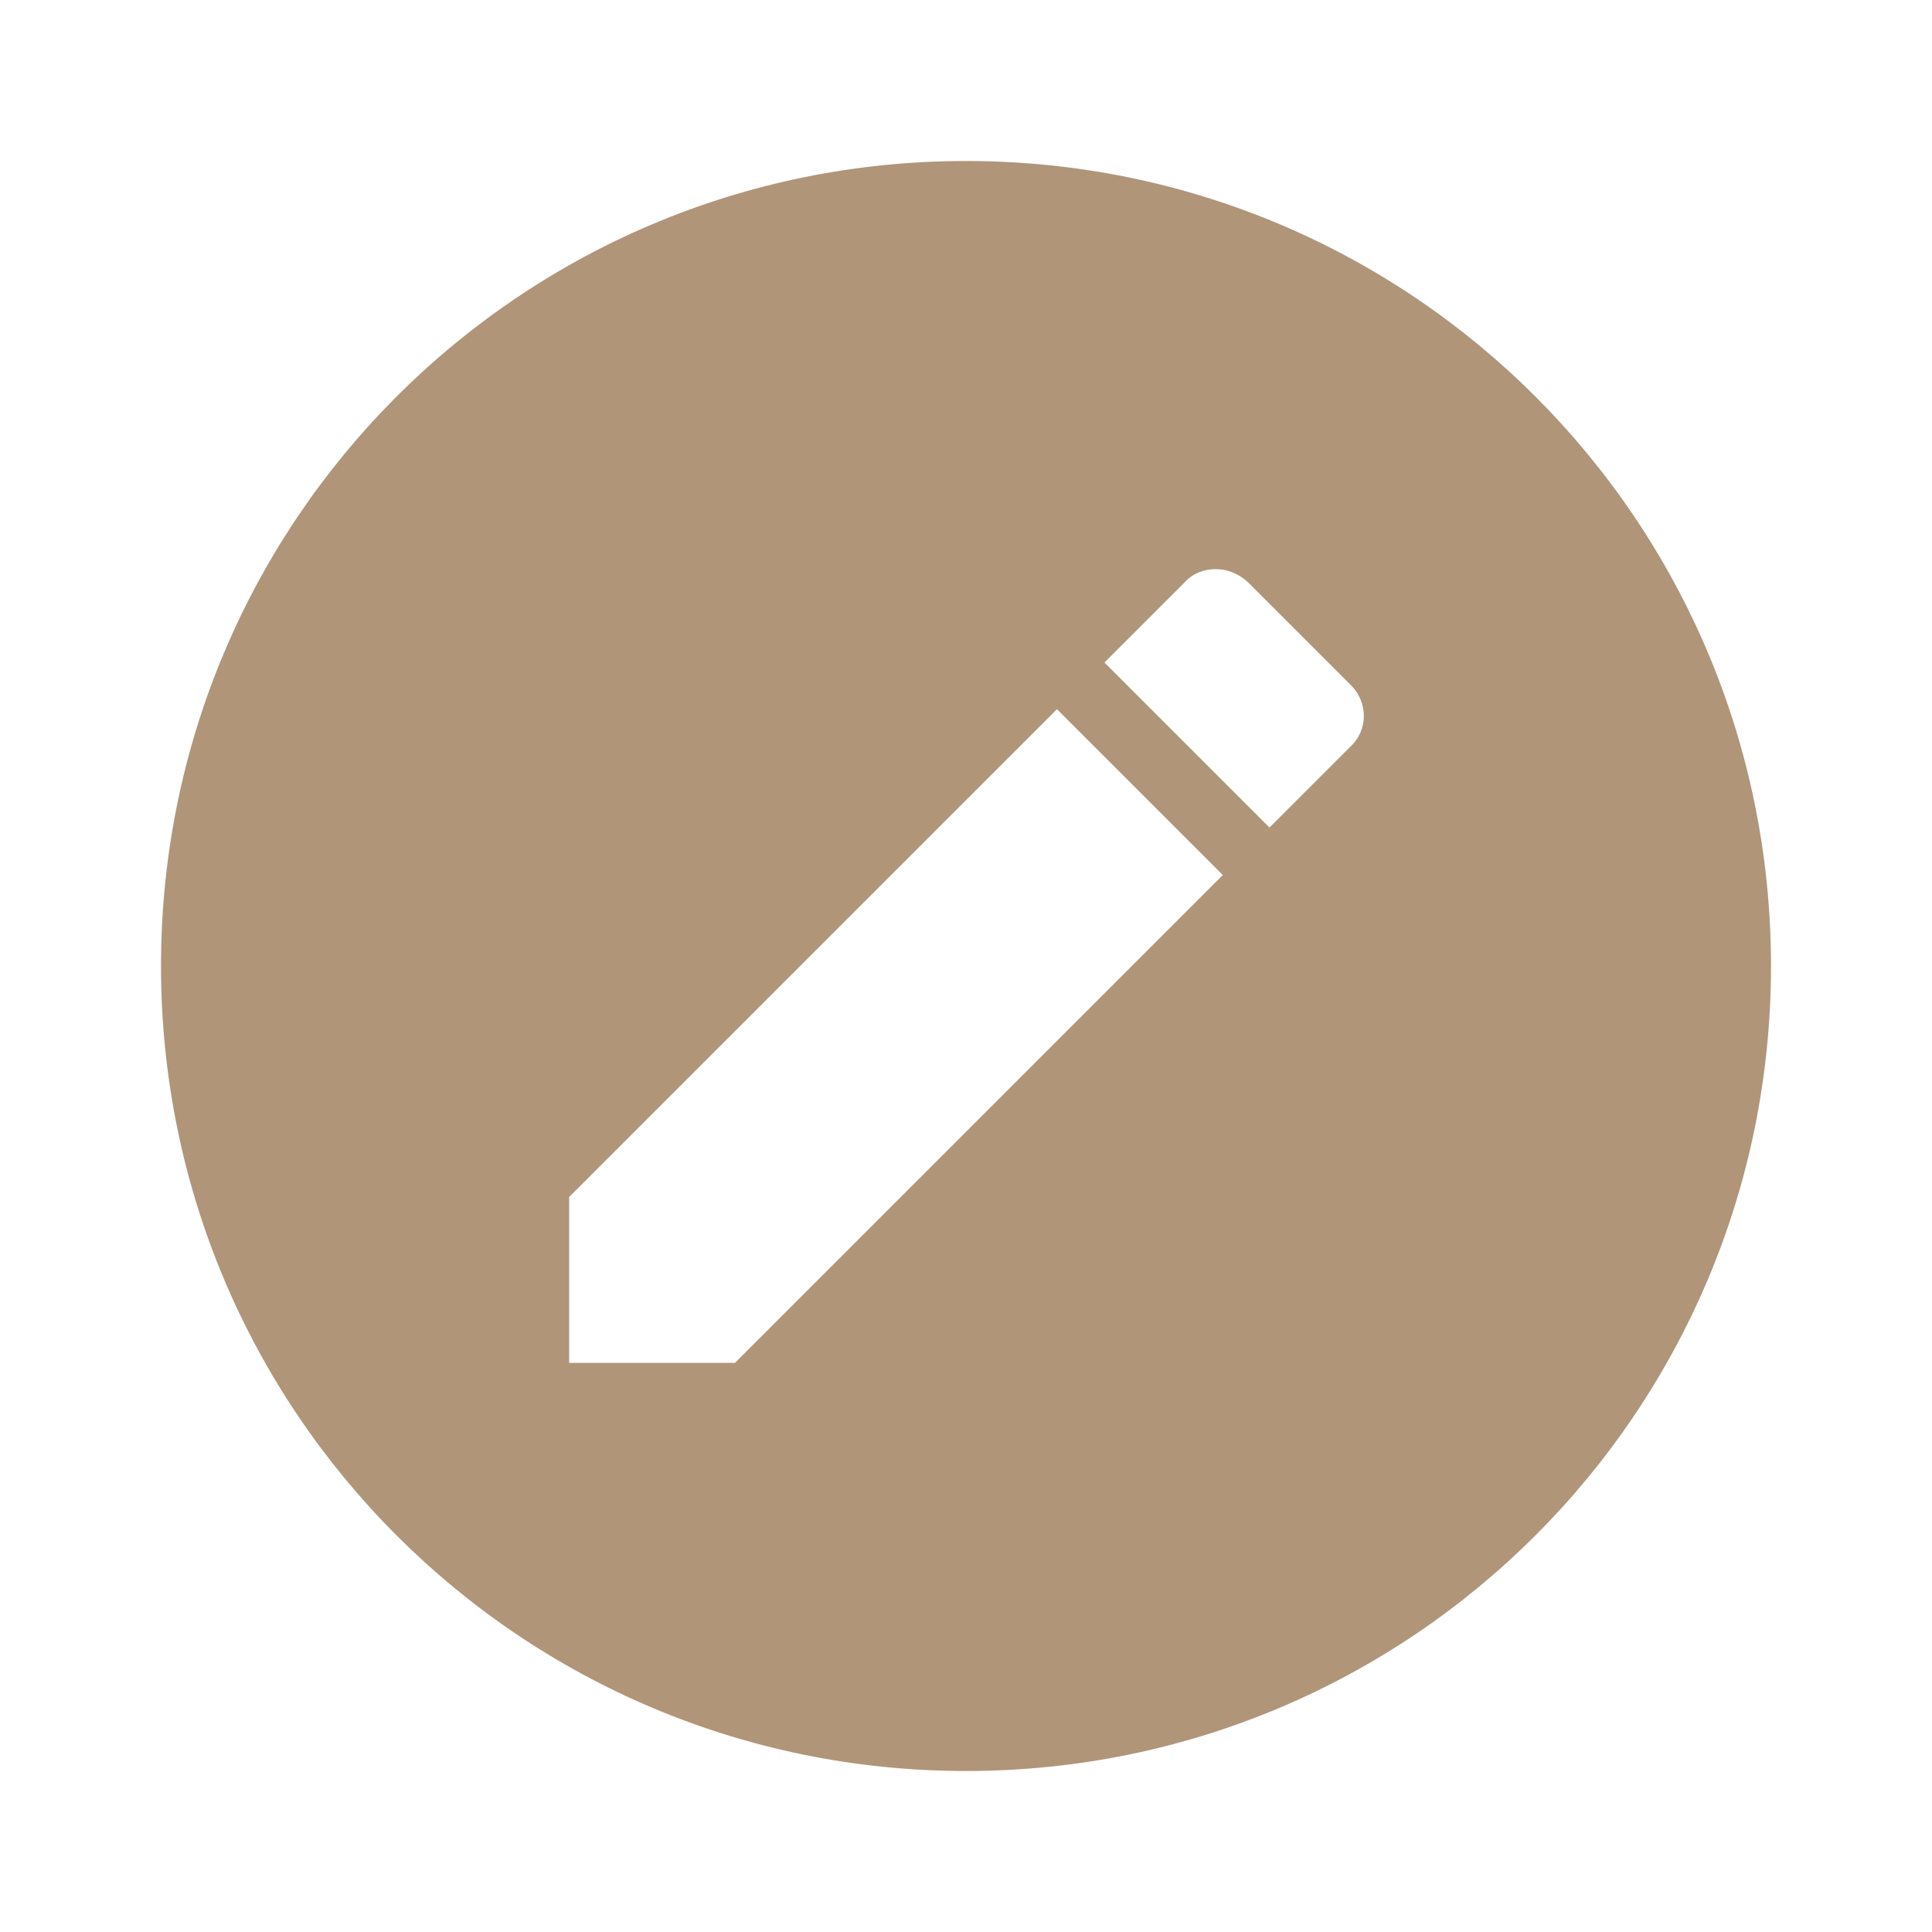
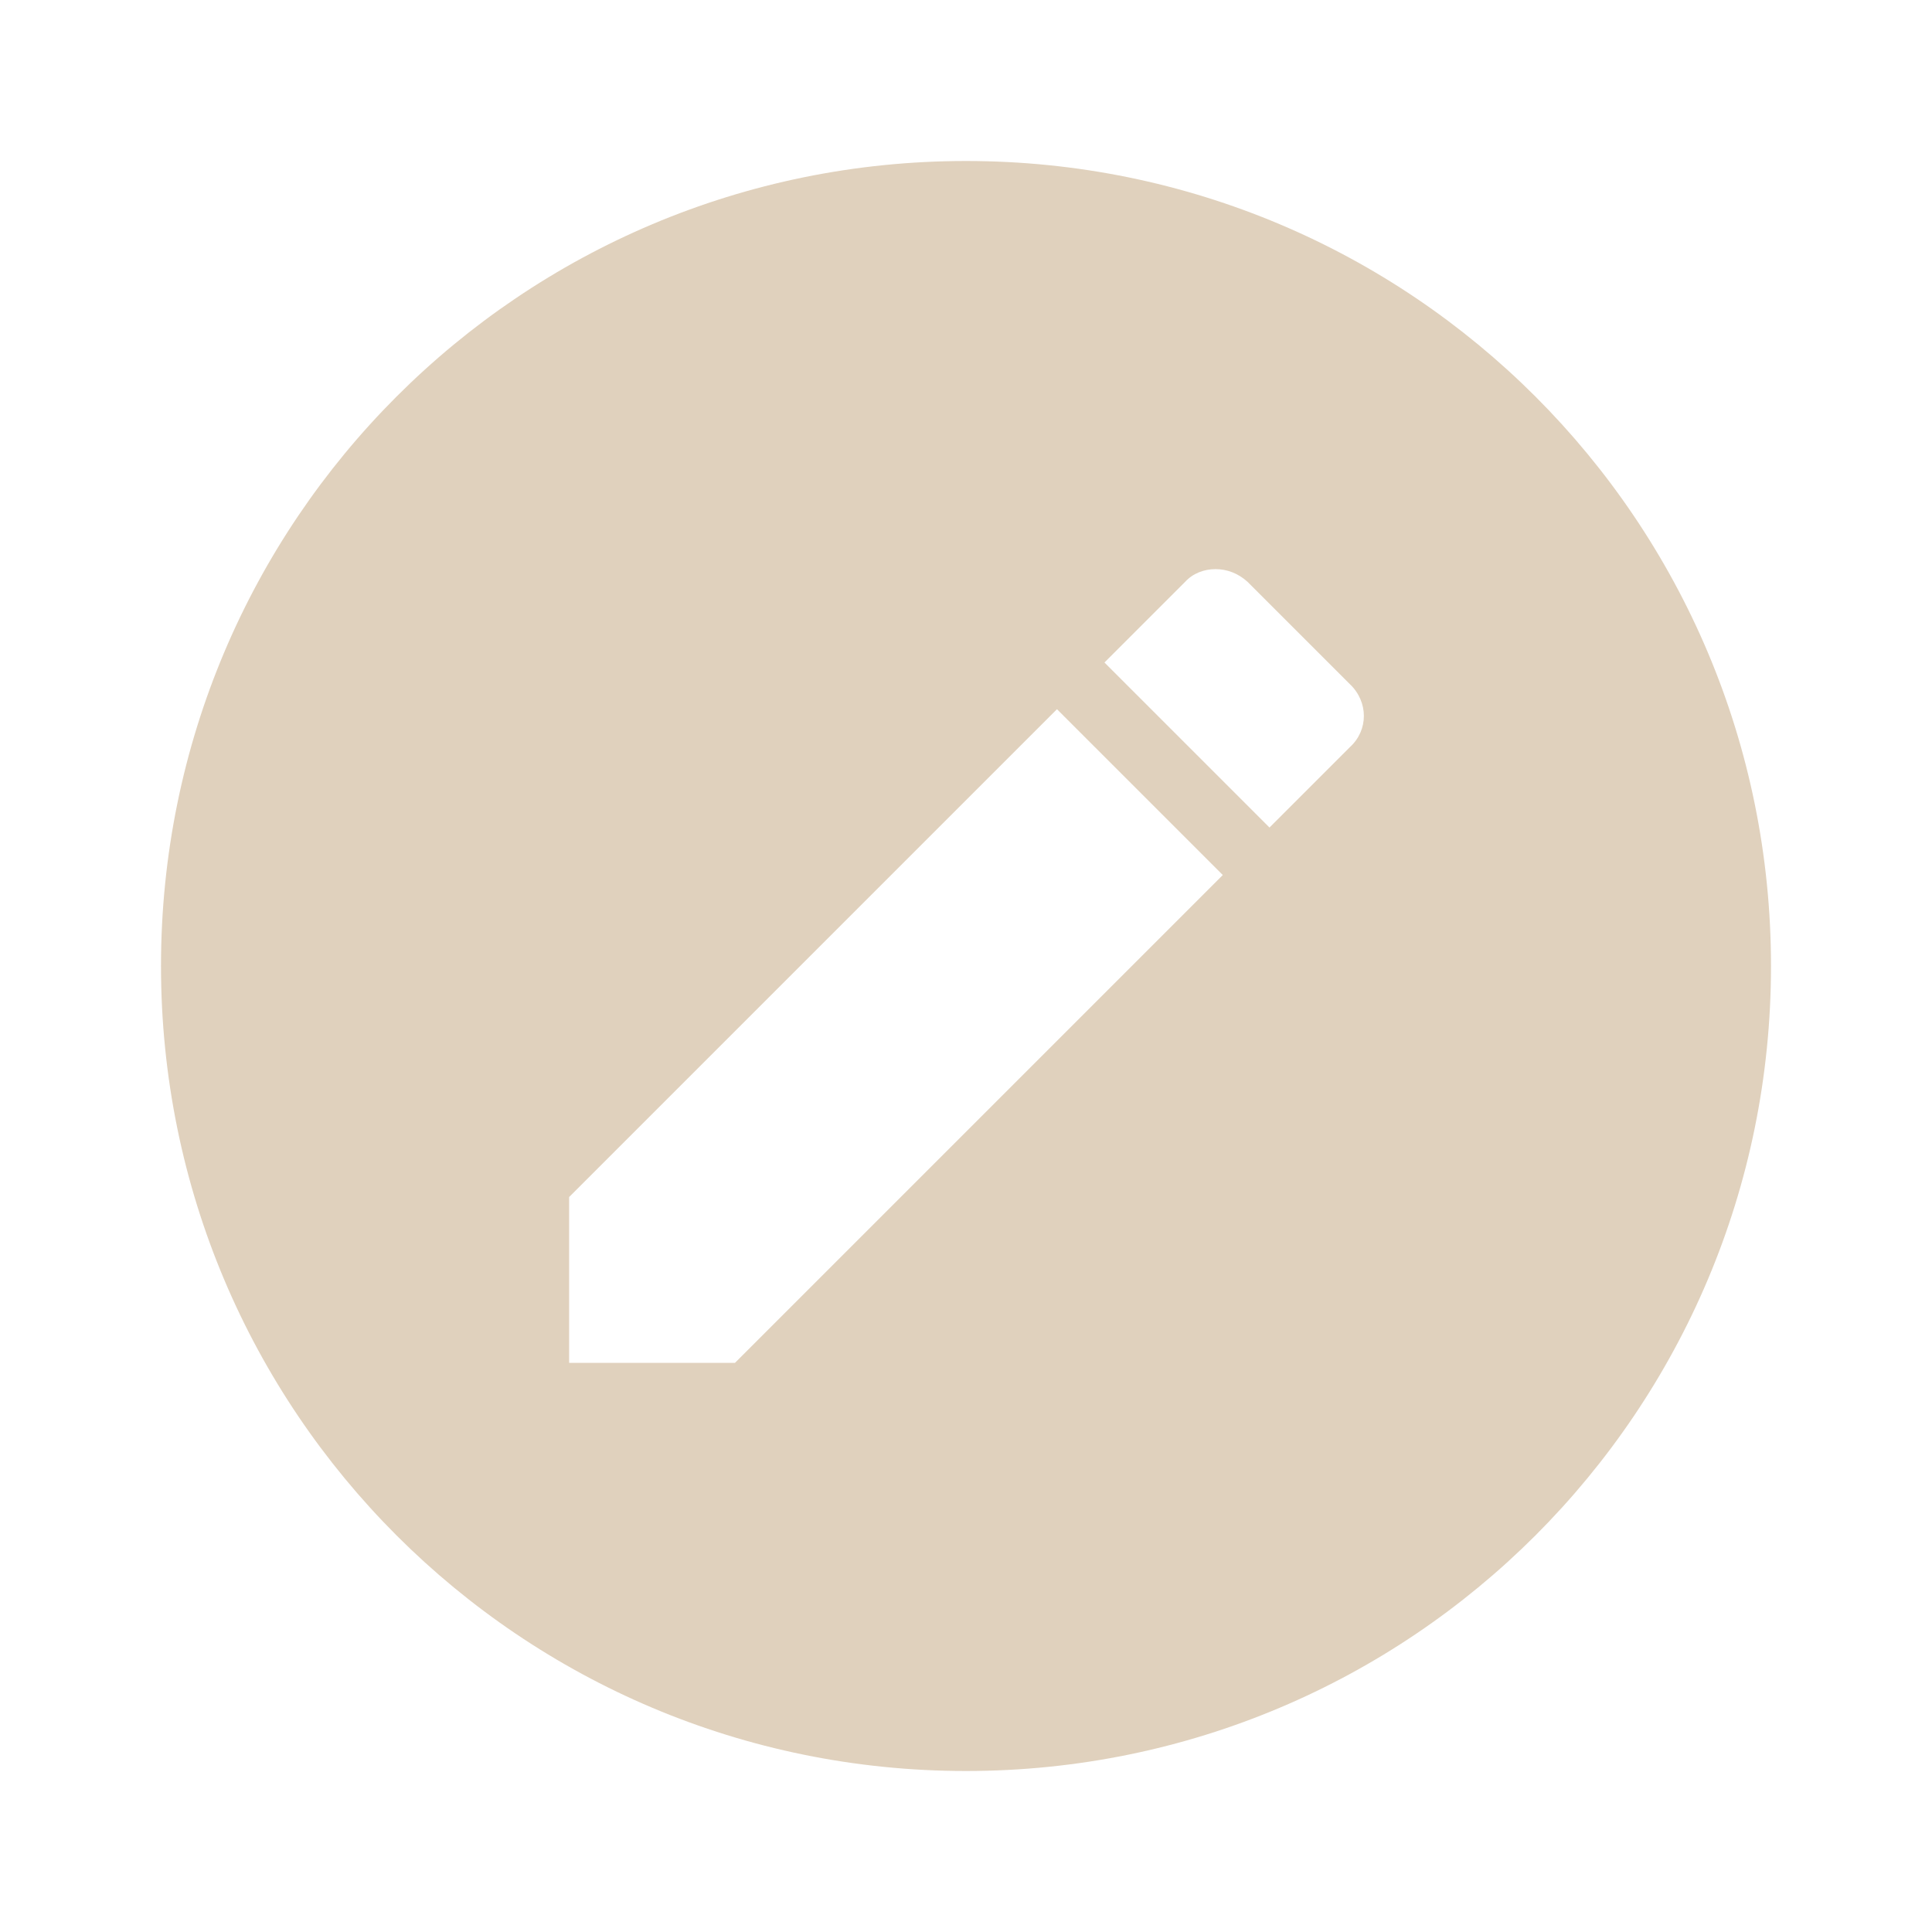
- <svg xmlns="http://www.w3.org/2000/svg" id="mdi-pencil-circle" viewBox="0 0 24 24" fill="#b19579">
-   <path d="M12,2C6.47,2 2,6.47 2,12C2,17.53 6.47,22 12,22C17.53,22 22,17.53 22,12C22,6.47 17.53,2 12,2M15.1,7.07C15.24,7.07 15.38,7.12 15.5,7.23L16.77,8.5C17,8.72 17,9.07 16.77,9.28L15.77,10.28L13.72,8.23L14.72,7.23C14.82,7.12 14.96,7.07 15.1,7.07M13.13,8.81L15.19,10.87L9.13,16.93H7.07V14.87L13.13,8.81Z" fill="#b19579" />
+ <svg xmlns="http://www.w3.org/2000/svg" id="mdi-pencil-circle" viewBox="0 0 24 24" fill="#e0d1bd">
+   <path d="M12,2C6.47,2 2,6.47 2,12C2,17.53 6.47,22 12,22C17.53,22 22,17.53 22,12C22,6.47 17.53,2 12,2M15.1,7.07C15.24,7.07 15.38,7.12 15.5,7.23L16.77,8.5C17,8.72 17,9.07 16.77,9.28L15.77,10.28L13.72,8.23L14.72,7.23C14.82,7.12 14.96,7.07 15.1,7.07M13.13,8.81L15.19,10.87L9.13,16.93H7.07V14.87L13.13,8.81Z" fill="#e0d1bd" />
</svg>
